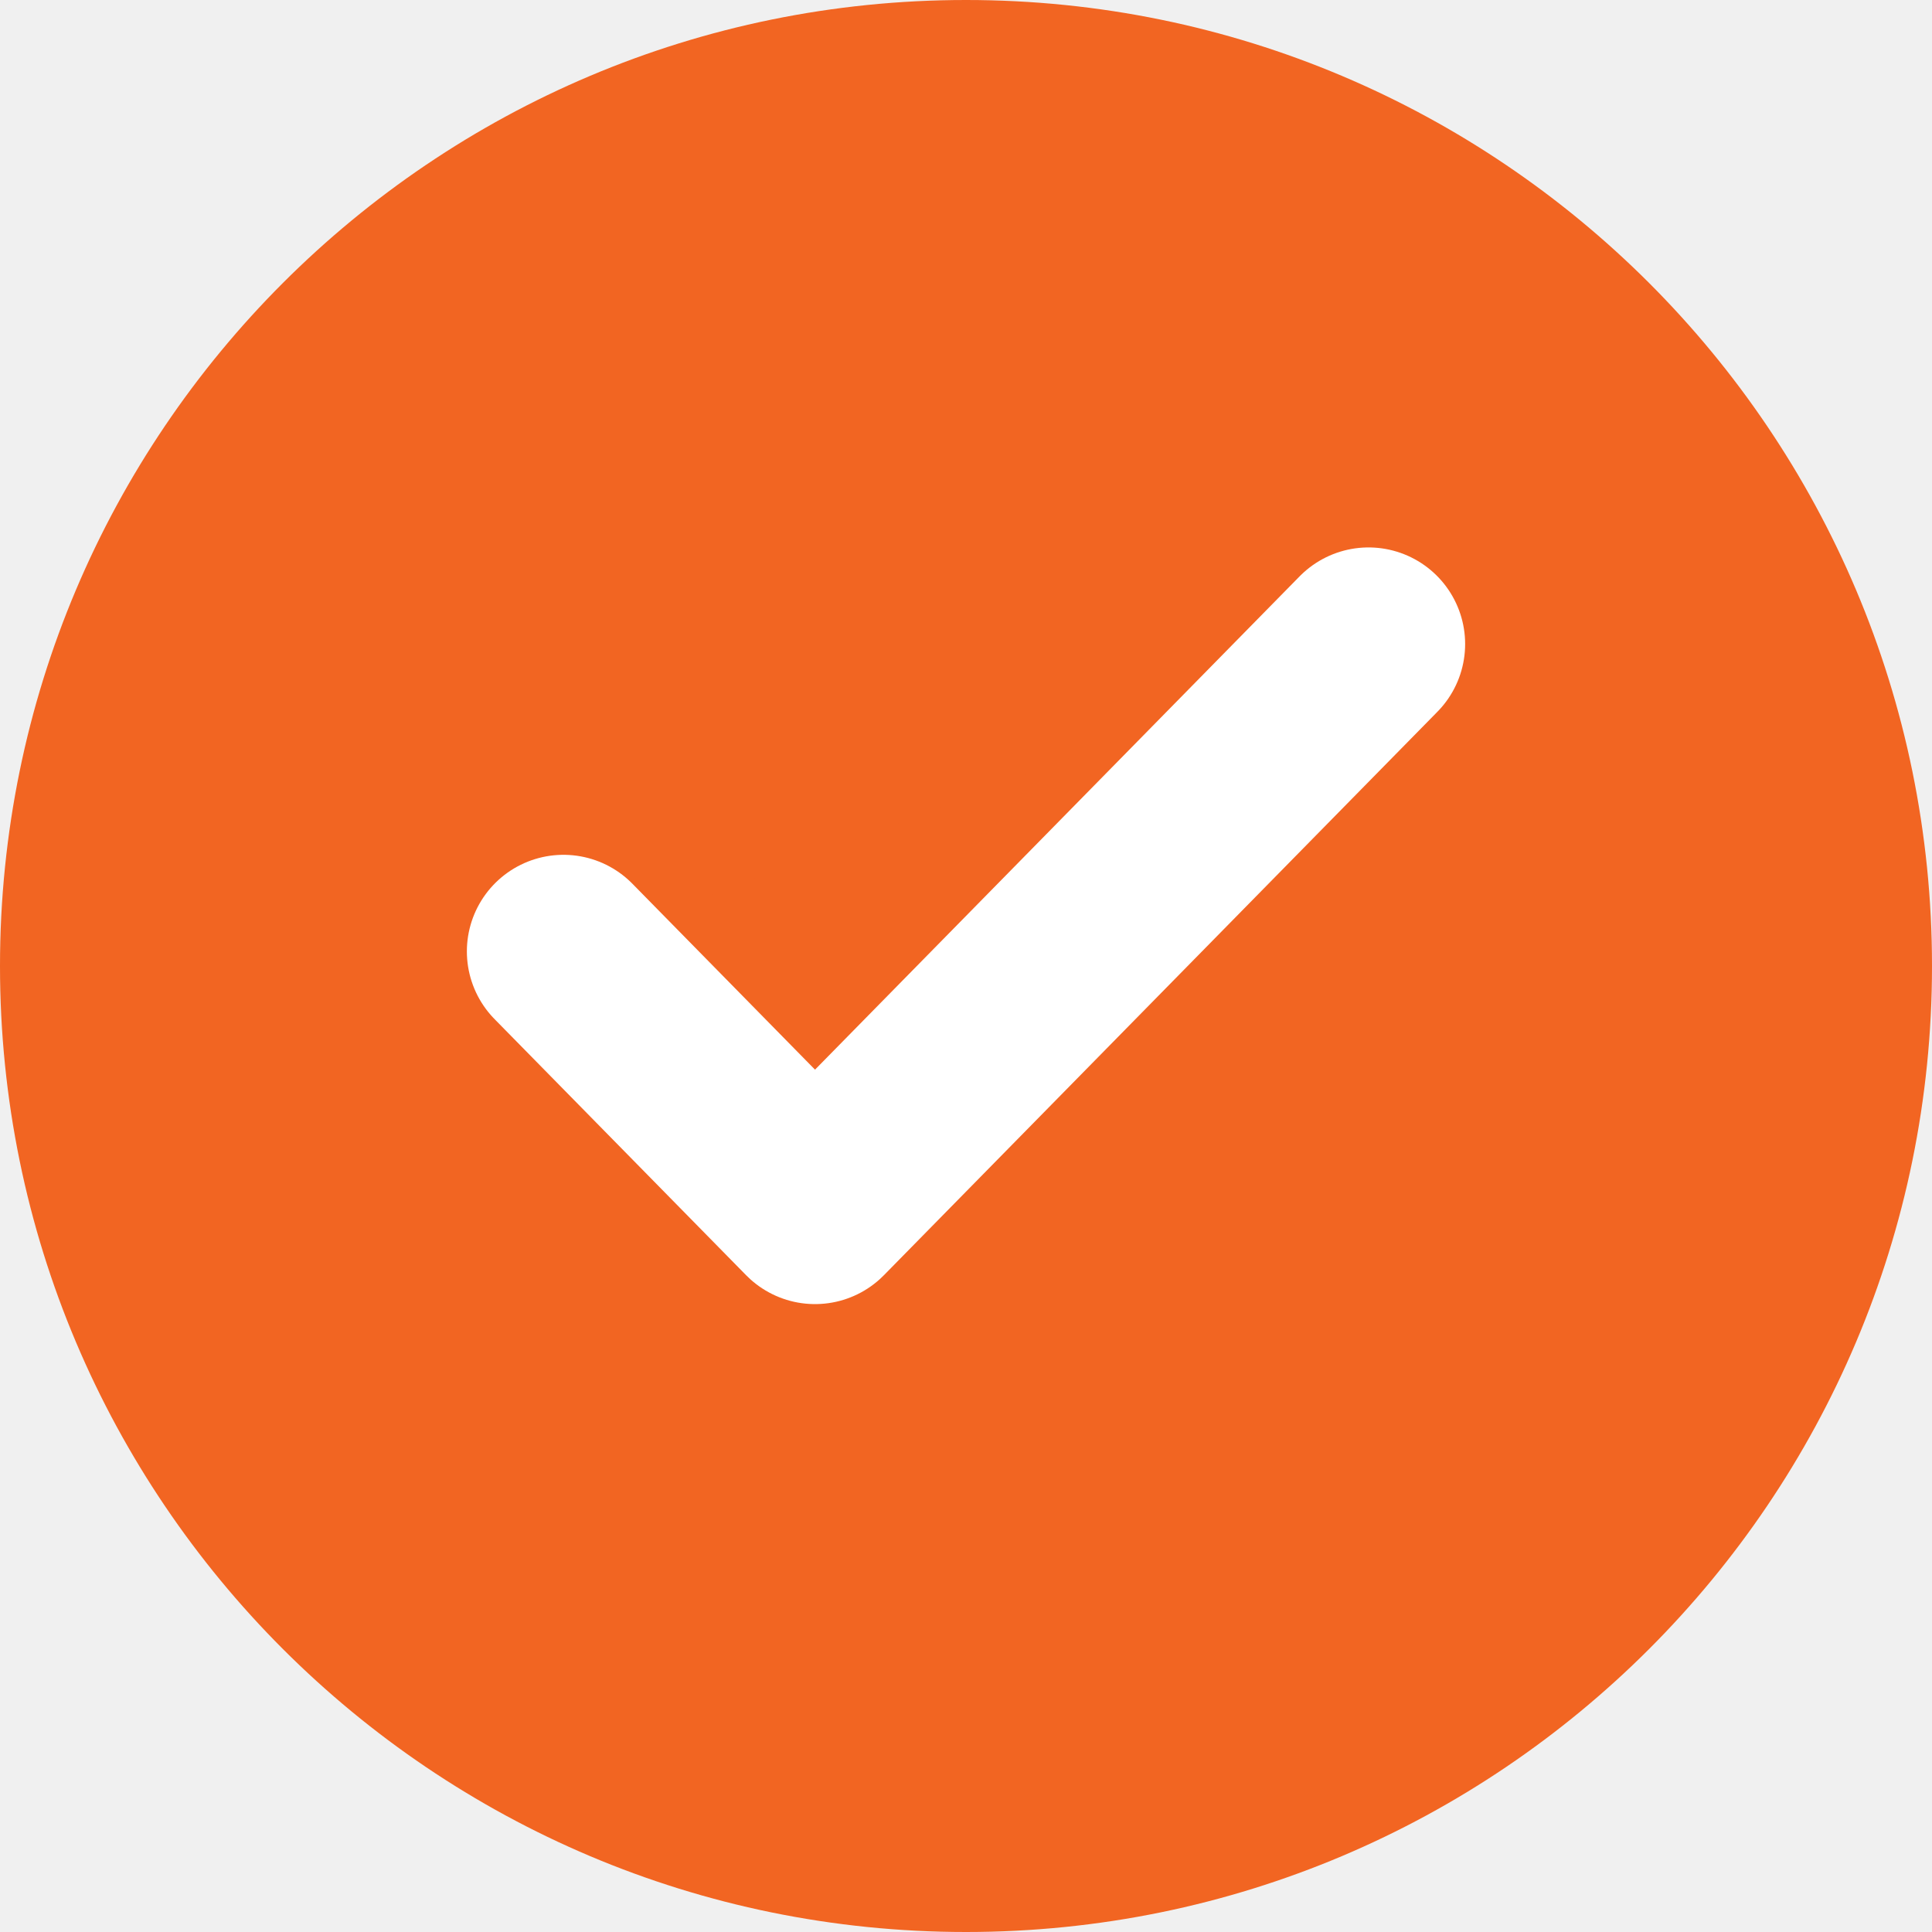
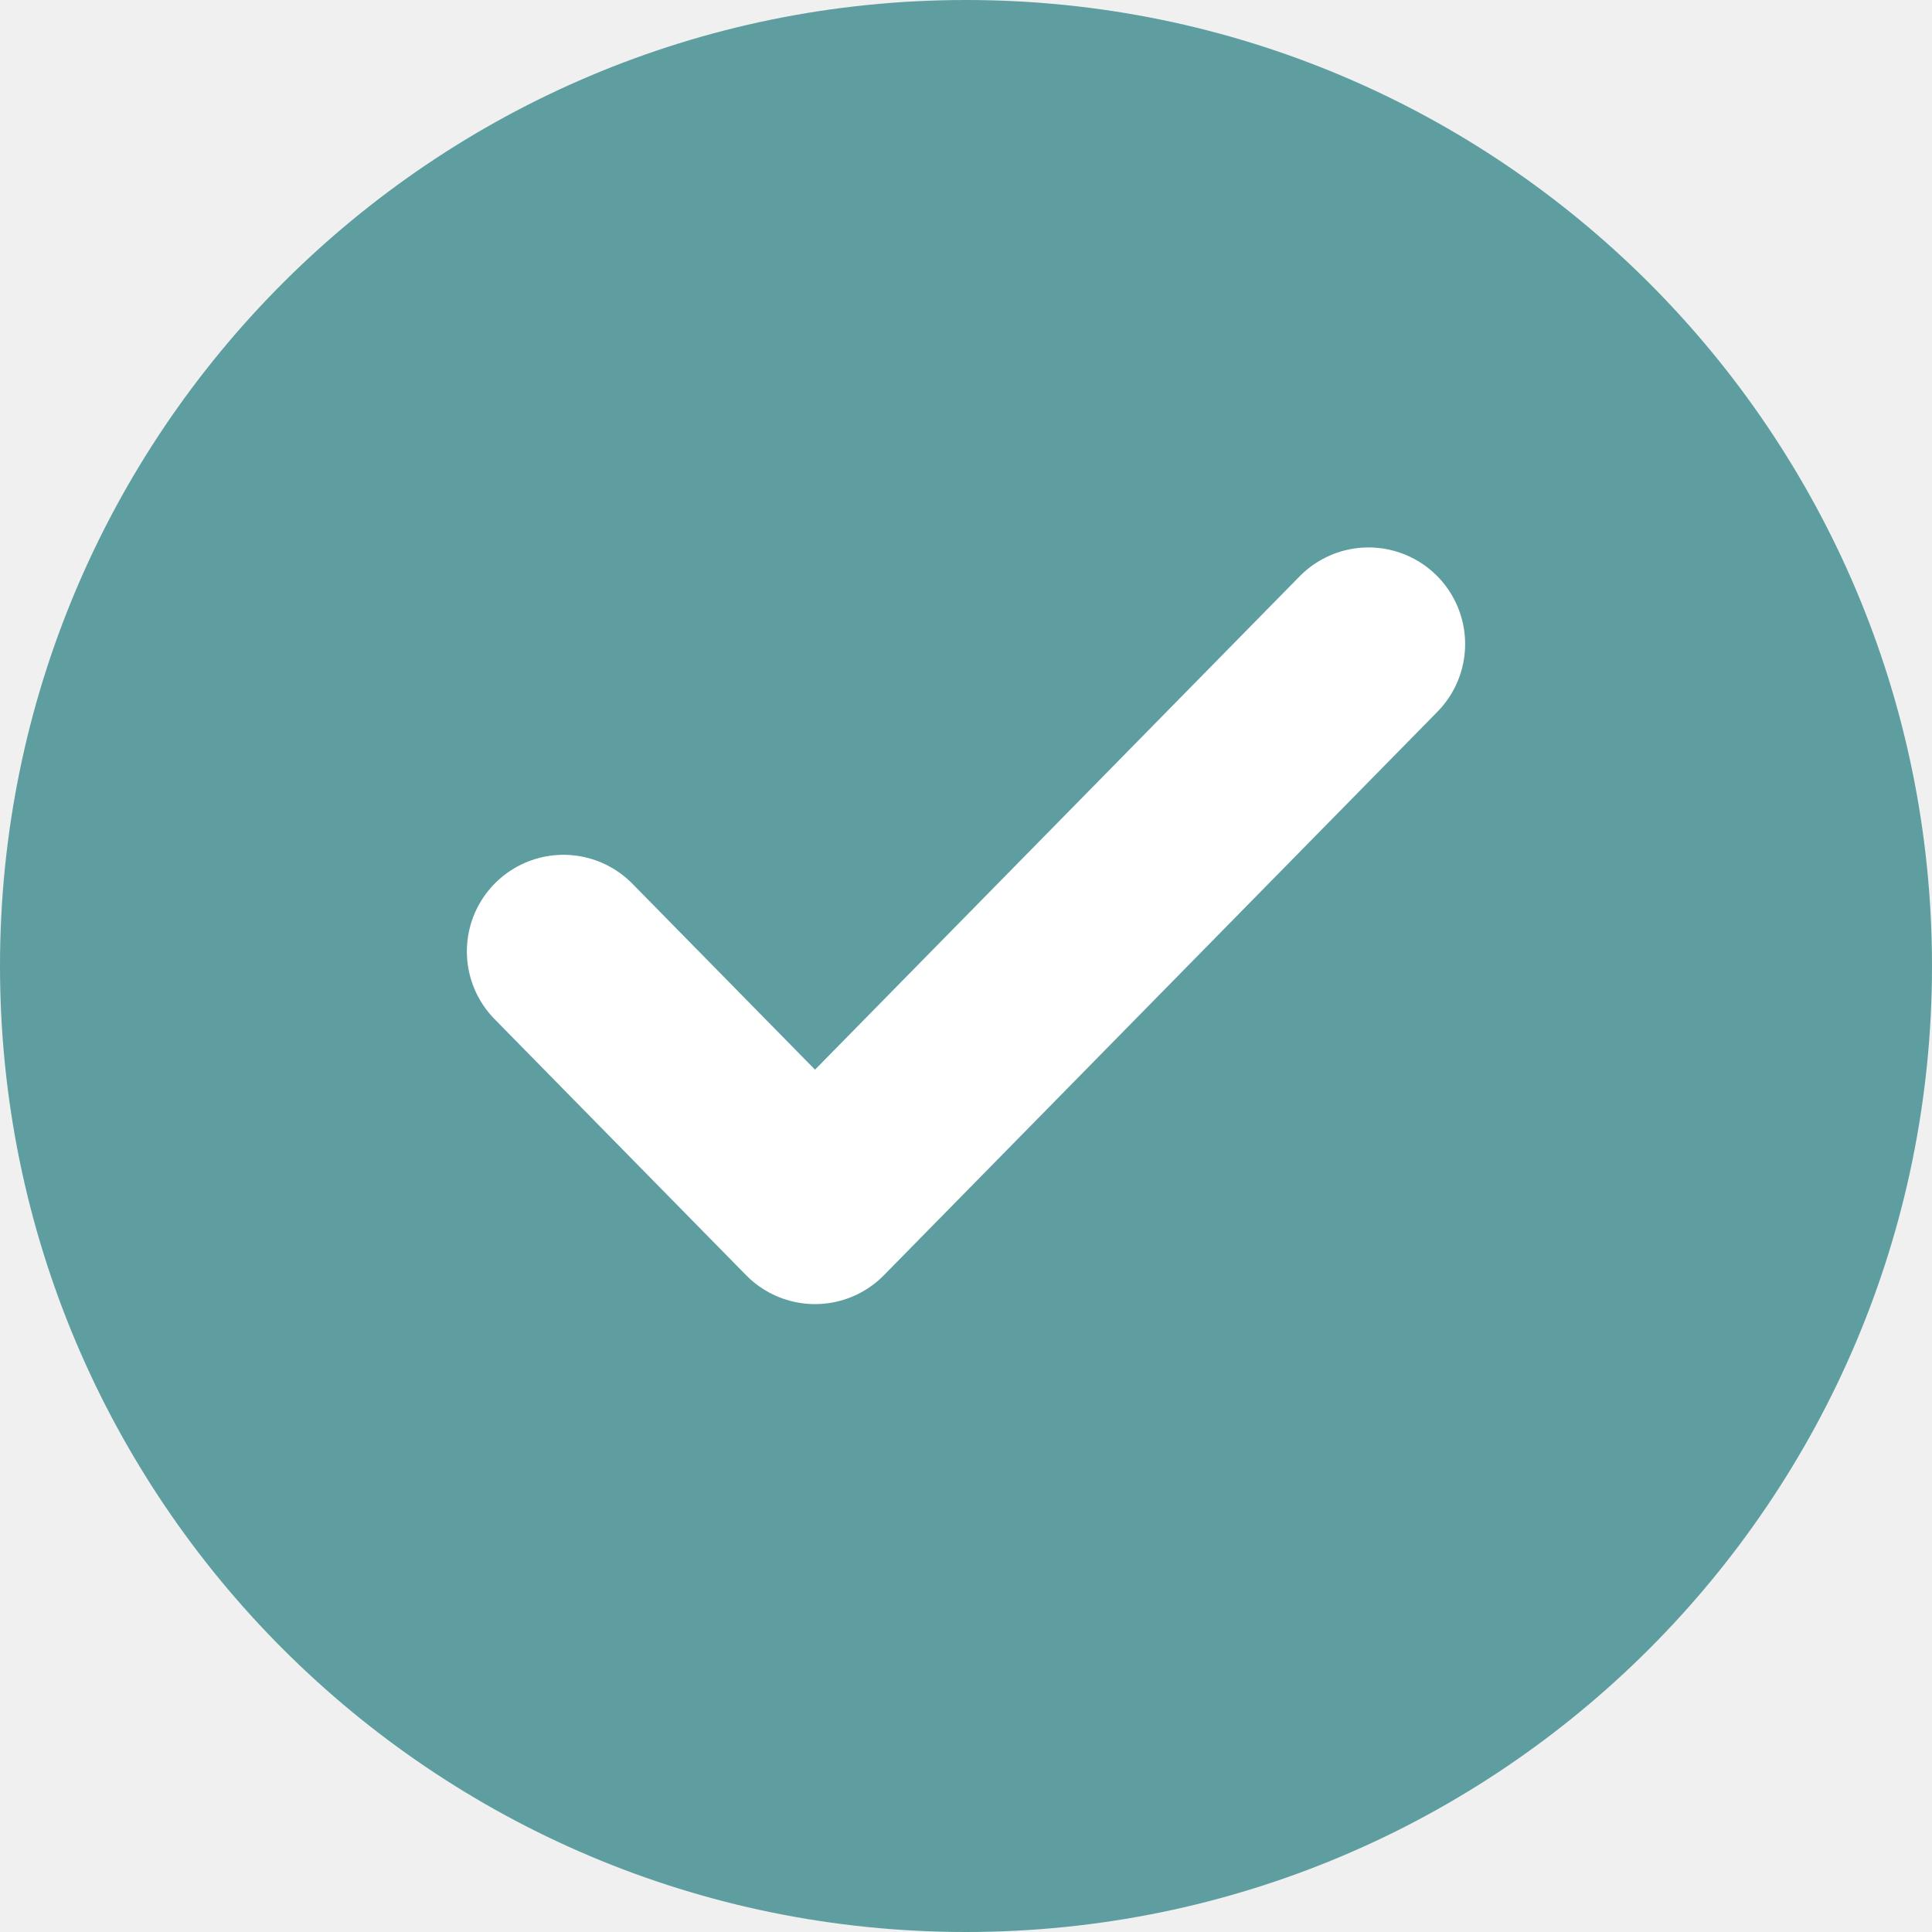
<svg xmlns="http://www.w3.org/2000/svg" width="20" height="20" viewBox="0 0 20 20" fill="none">
-   <rect width="20" height="20" rx="10" fill="#F26522" />
-   <path d="M14.167 6.667L8.437 12.5L5.833 9.849" fill="#F26522" />
+   <rect width="20" height="20" rx="10" fill="#5F9EA0" />
+   <path d="M14.167 6.667L8.437 12.5L5.833 9.849" fill="#5F9EA0" />
  <path d="M14.167 6.667L8.437 12.5L5.833 9.849" stroke="white" stroke-width="2" stroke-linecap="round" stroke-linejoin="round" />
</svg>
